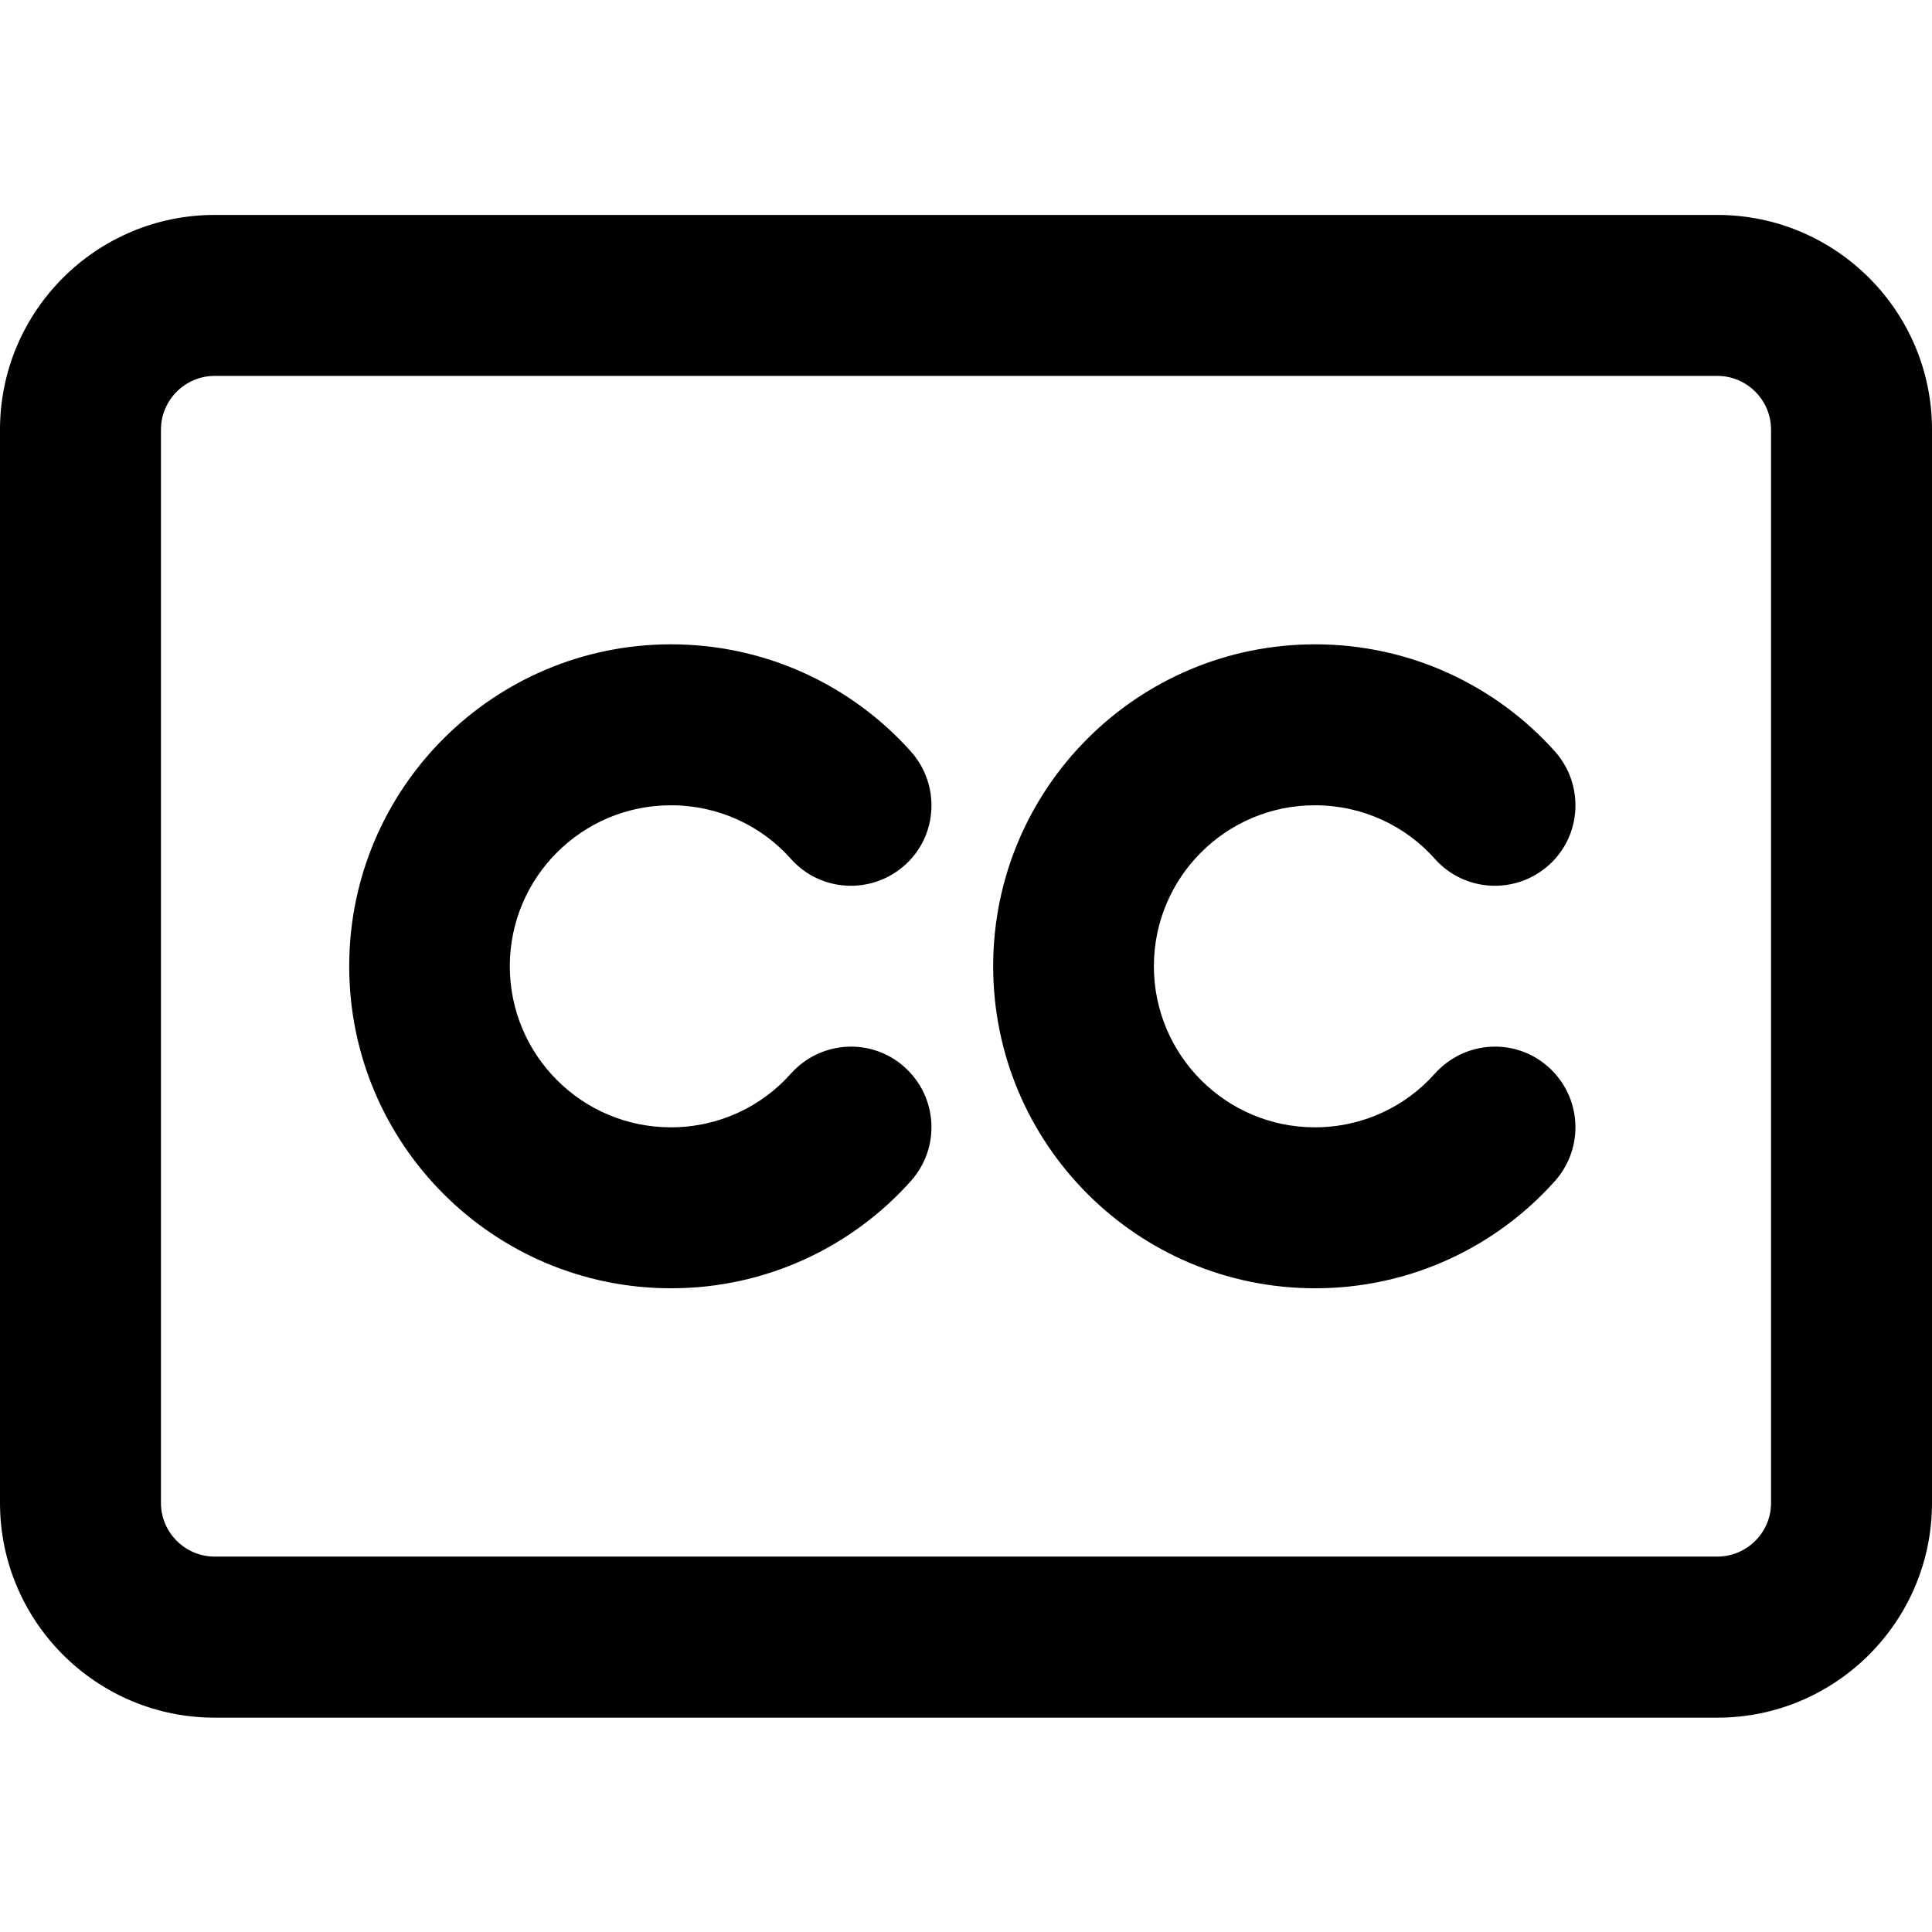
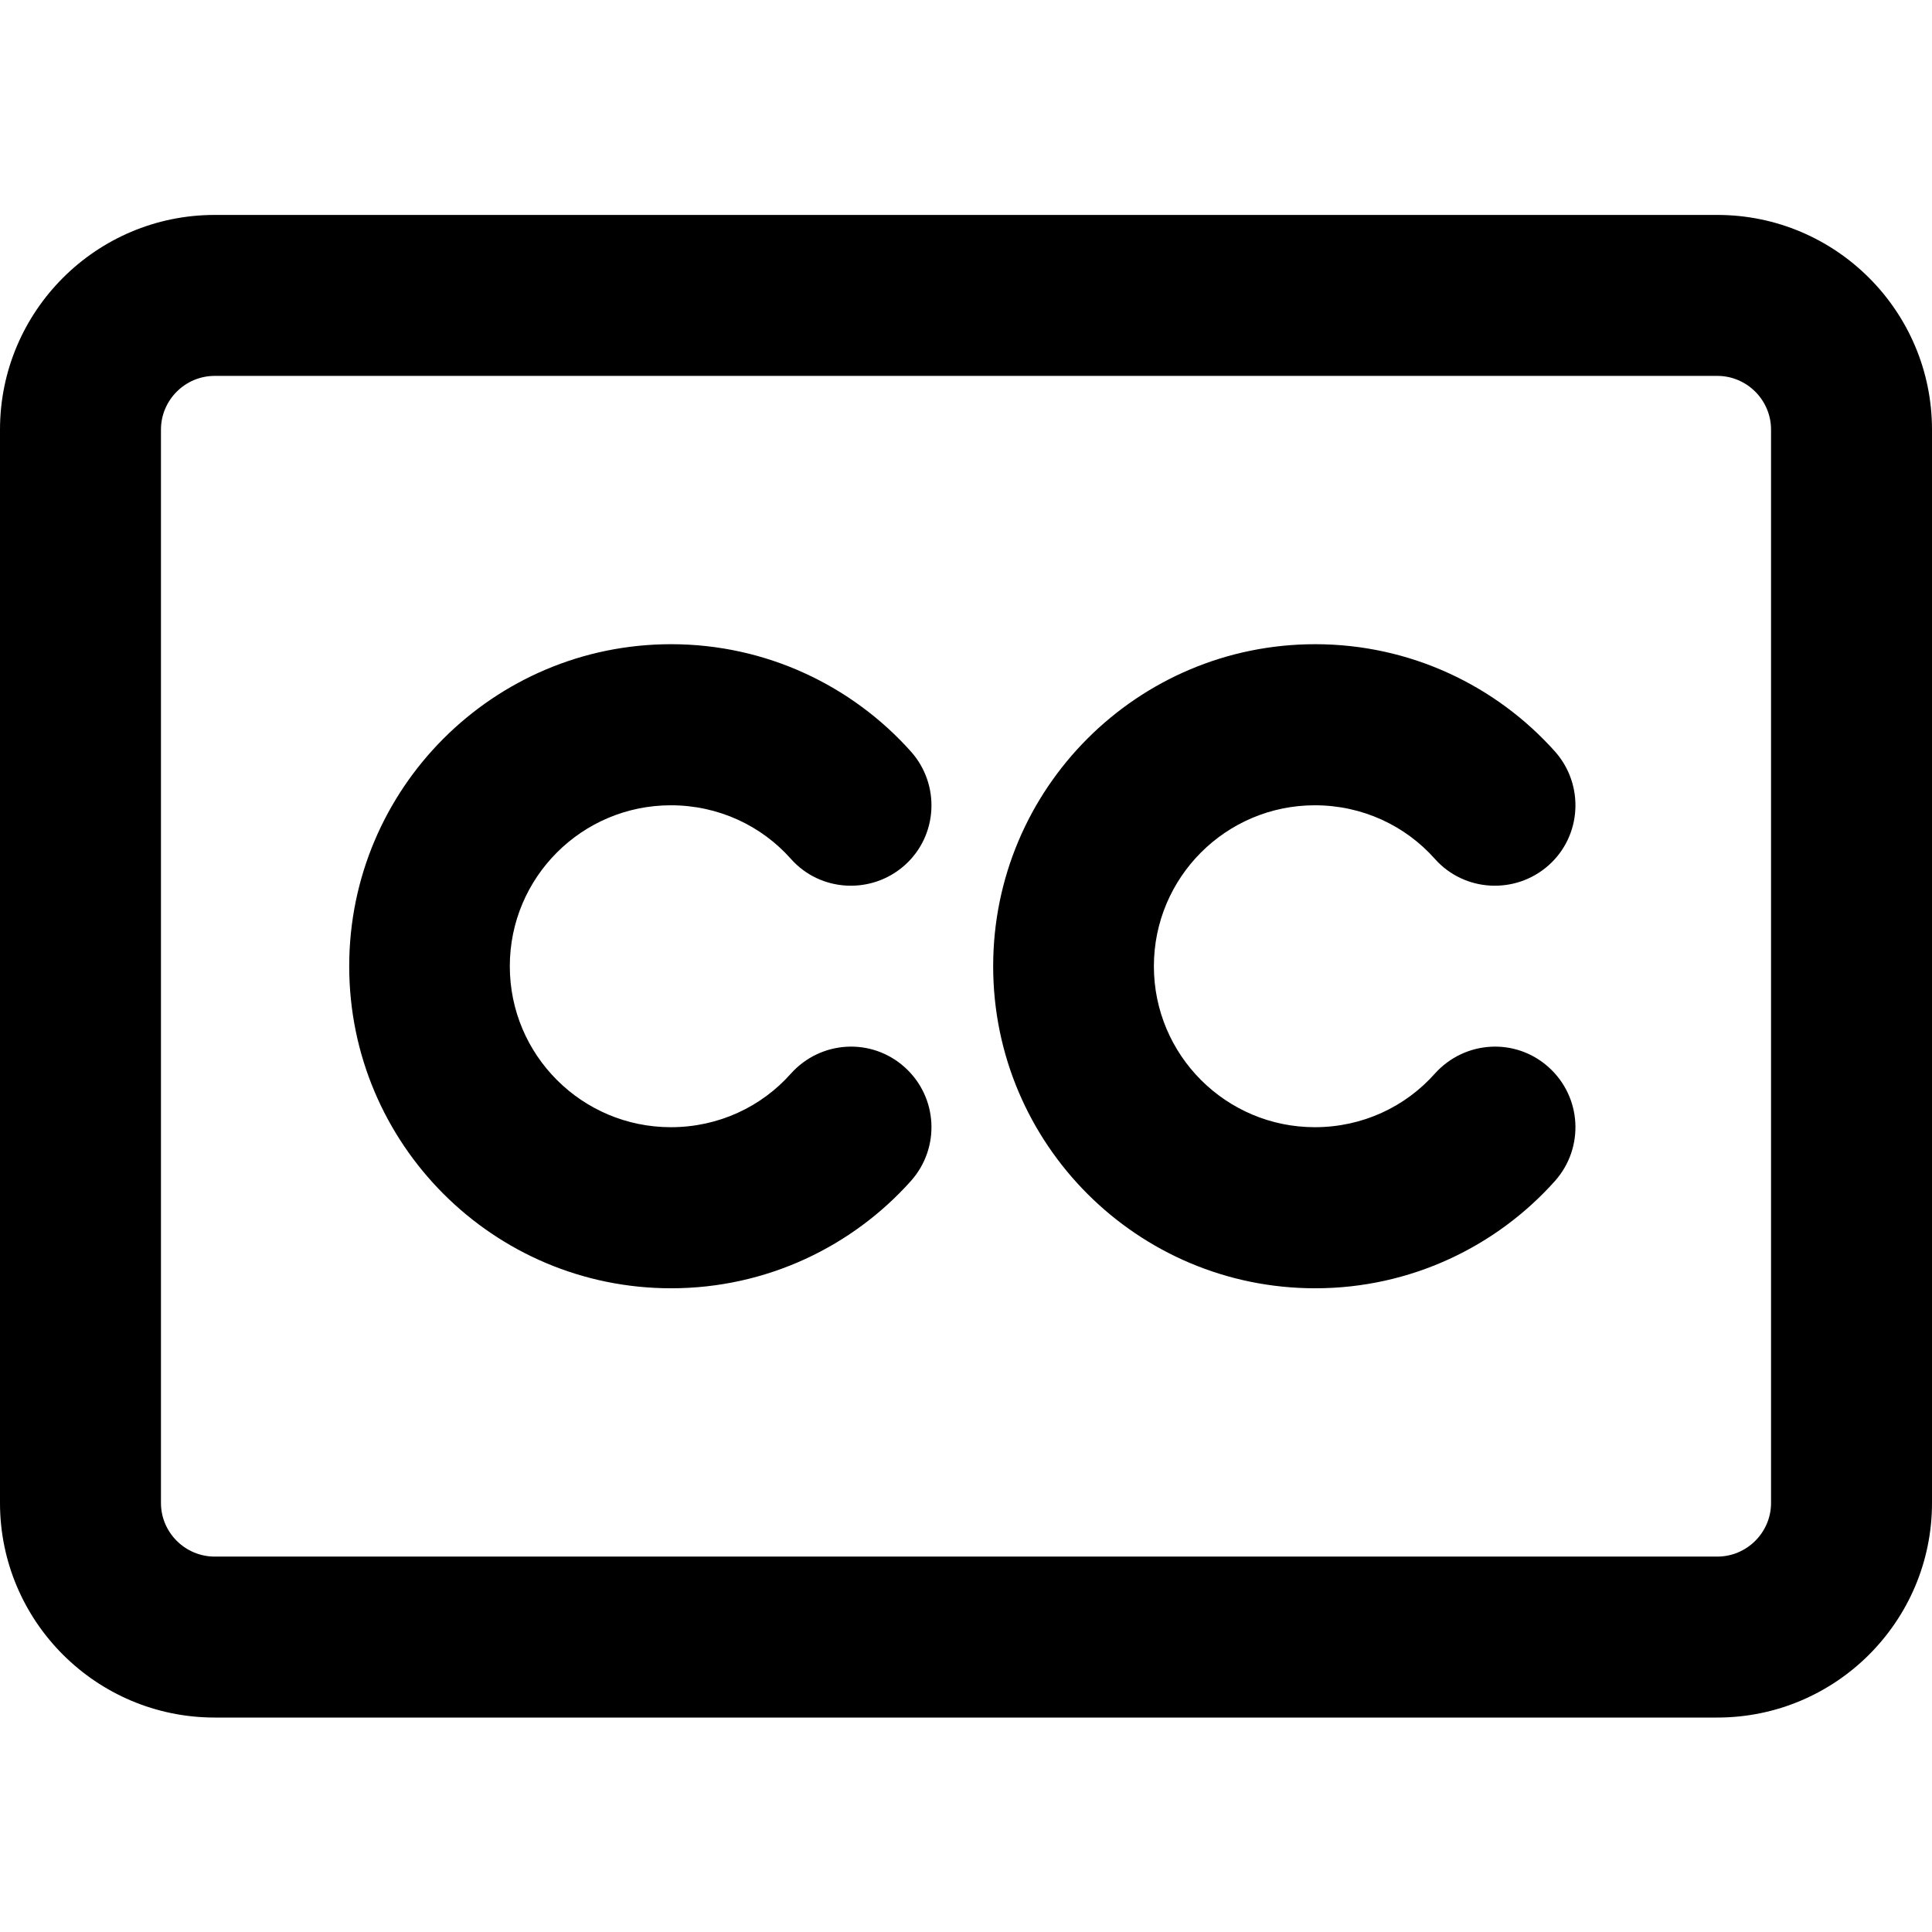
<svg xmlns="http://www.w3.org/2000/svg" width="16" height="16" viewBox="0 0 16 16" fill="none" data-fui-icon="ClosedCaptions16">
-   <path d="M14.222 3.113C14.467 3.113 14.667 3.313 14.667 3.558V12.447C14.667 12.691 14.467 12.891 14.222 12.891H1.778C1.533 12.891 1.333 12.691 1.333 12.447V3.558C1.333 3.313 1.533 3.113 1.778 3.113H14.222ZM1.778 1.78C0.797 1.78 0 2.577 0 3.558V12.447C0 13.427 0.797 14.225 1.778 14.225H14.222C15.203 14.225 16 13.427 16 12.447V3.558C16 2.577 15.203 1.78 14.222 1.78H1.778ZM5.556 6.669C5.95 6.669 6.306 6.838 6.55 7.113C6.794 7.388 7.217 7.411 7.492 7.166C7.767 6.922 7.789 6.499 7.544 6.224C7.058 5.68 6.347 5.336 5.558 5.336C4.086 5.336 2.892 6.53 2.892 8.002C2.892 9.474 4.086 10.669 5.558 10.669C6.347 10.669 7.058 10.325 7.544 9.78C7.789 9.505 7.767 9.086 7.492 8.838C7.217 8.591 6.797 8.616 6.55 8.891C6.306 9.166 5.95 9.336 5.556 9.336C4.819 9.336 4.222 8.738 4.222 8.002C4.222 7.266 4.819 6.669 5.556 6.669ZM9.556 8.002C9.556 7.266 10.153 6.669 10.889 6.669C11.283 6.669 11.639 6.838 11.883 7.113C12.128 7.388 12.55 7.411 12.825 7.166C13.1 6.922 13.122 6.499 12.878 6.224C12.392 5.68 11.681 5.336 10.892 5.336C9.419 5.336 8.225 6.53 8.225 8.002C8.225 9.474 9.419 10.669 10.892 10.669C11.681 10.669 12.392 10.325 12.878 9.78C13.122 9.505 13.1 9.086 12.825 8.838C12.55 8.591 12.131 8.616 11.883 8.891C11.639 9.166 11.283 9.336 10.889 9.336C10.153 9.336 9.556 8.738 9.556 8.002Z" fill="currentColor" />
+   <path d="M14.222 3.113C14.467 3.113 14.667 3.313 14.667 3.558V12.447C14.667 12.691 14.467 12.891 14.222 12.891H1.778C1.533 12.891 1.333 12.691 1.333 12.447V3.558C1.333 3.313 1.533 3.113 1.778 3.113H14.222ZM1.778 1.78C0.797 1.78 0 2.577 0 3.558V12.447C0 13.427 0.797 14.224 1.778 14.224H14.222C15.203 14.224 16 13.427 16 12.447V3.558C16 2.577 15.203 1.78 14.222 1.78H1.778ZM5.556 6.669C5.95 6.669 6.306 6.838 6.55 7.113C6.794 7.388 7.217 7.41 7.492 7.166C7.767 6.921 7.789 6.499 7.544 6.224C7.058 5.68 6.347 5.335 5.558 5.335C4.086 5.335 2.892 6.53 2.892 8.002C2.892 9.474 4.086 10.669 5.558 10.669C6.347 10.669 7.058 10.324 7.544 9.78C7.789 9.505 7.767 9.085 7.492 8.838C7.217 8.591 6.797 8.616 6.55 8.891C6.306 9.166 5.95 9.335 5.556 9.335C4.819 9.335 4.222 8.738 4.222 8.002C4.222 7.266 4.819 6.669 5.556 6.669ZM9.556 8.002C9.556 7.266 10.153 6.669 10.889 6.669C11.283 6.669 11.639 6.838 11.883 7.113C12.128 7.388 12.55 7.41 12.825 7.166C13.1 6.921 13.122 6.499 12.878 6.224C12.392 5.68 11.681 5.335 10.892 5.335C9.419 5.335 8.225 6.53 8.225 8.002C8.225 9.474 9.419 10.669 10.892 10.669C11.681 10.669 12.392 10.324 12.878 9.78C13.122 9.505 13.1 9.085 12.825 8.838C12.55 8.591 12.131 8.616 11.883 8.891C11.639 9.166 11.283 9.335 10.889 9.335C10.153 9.335 9.556 8.738 9.556 8.002Z" fill="currentColor" />
</svg>
